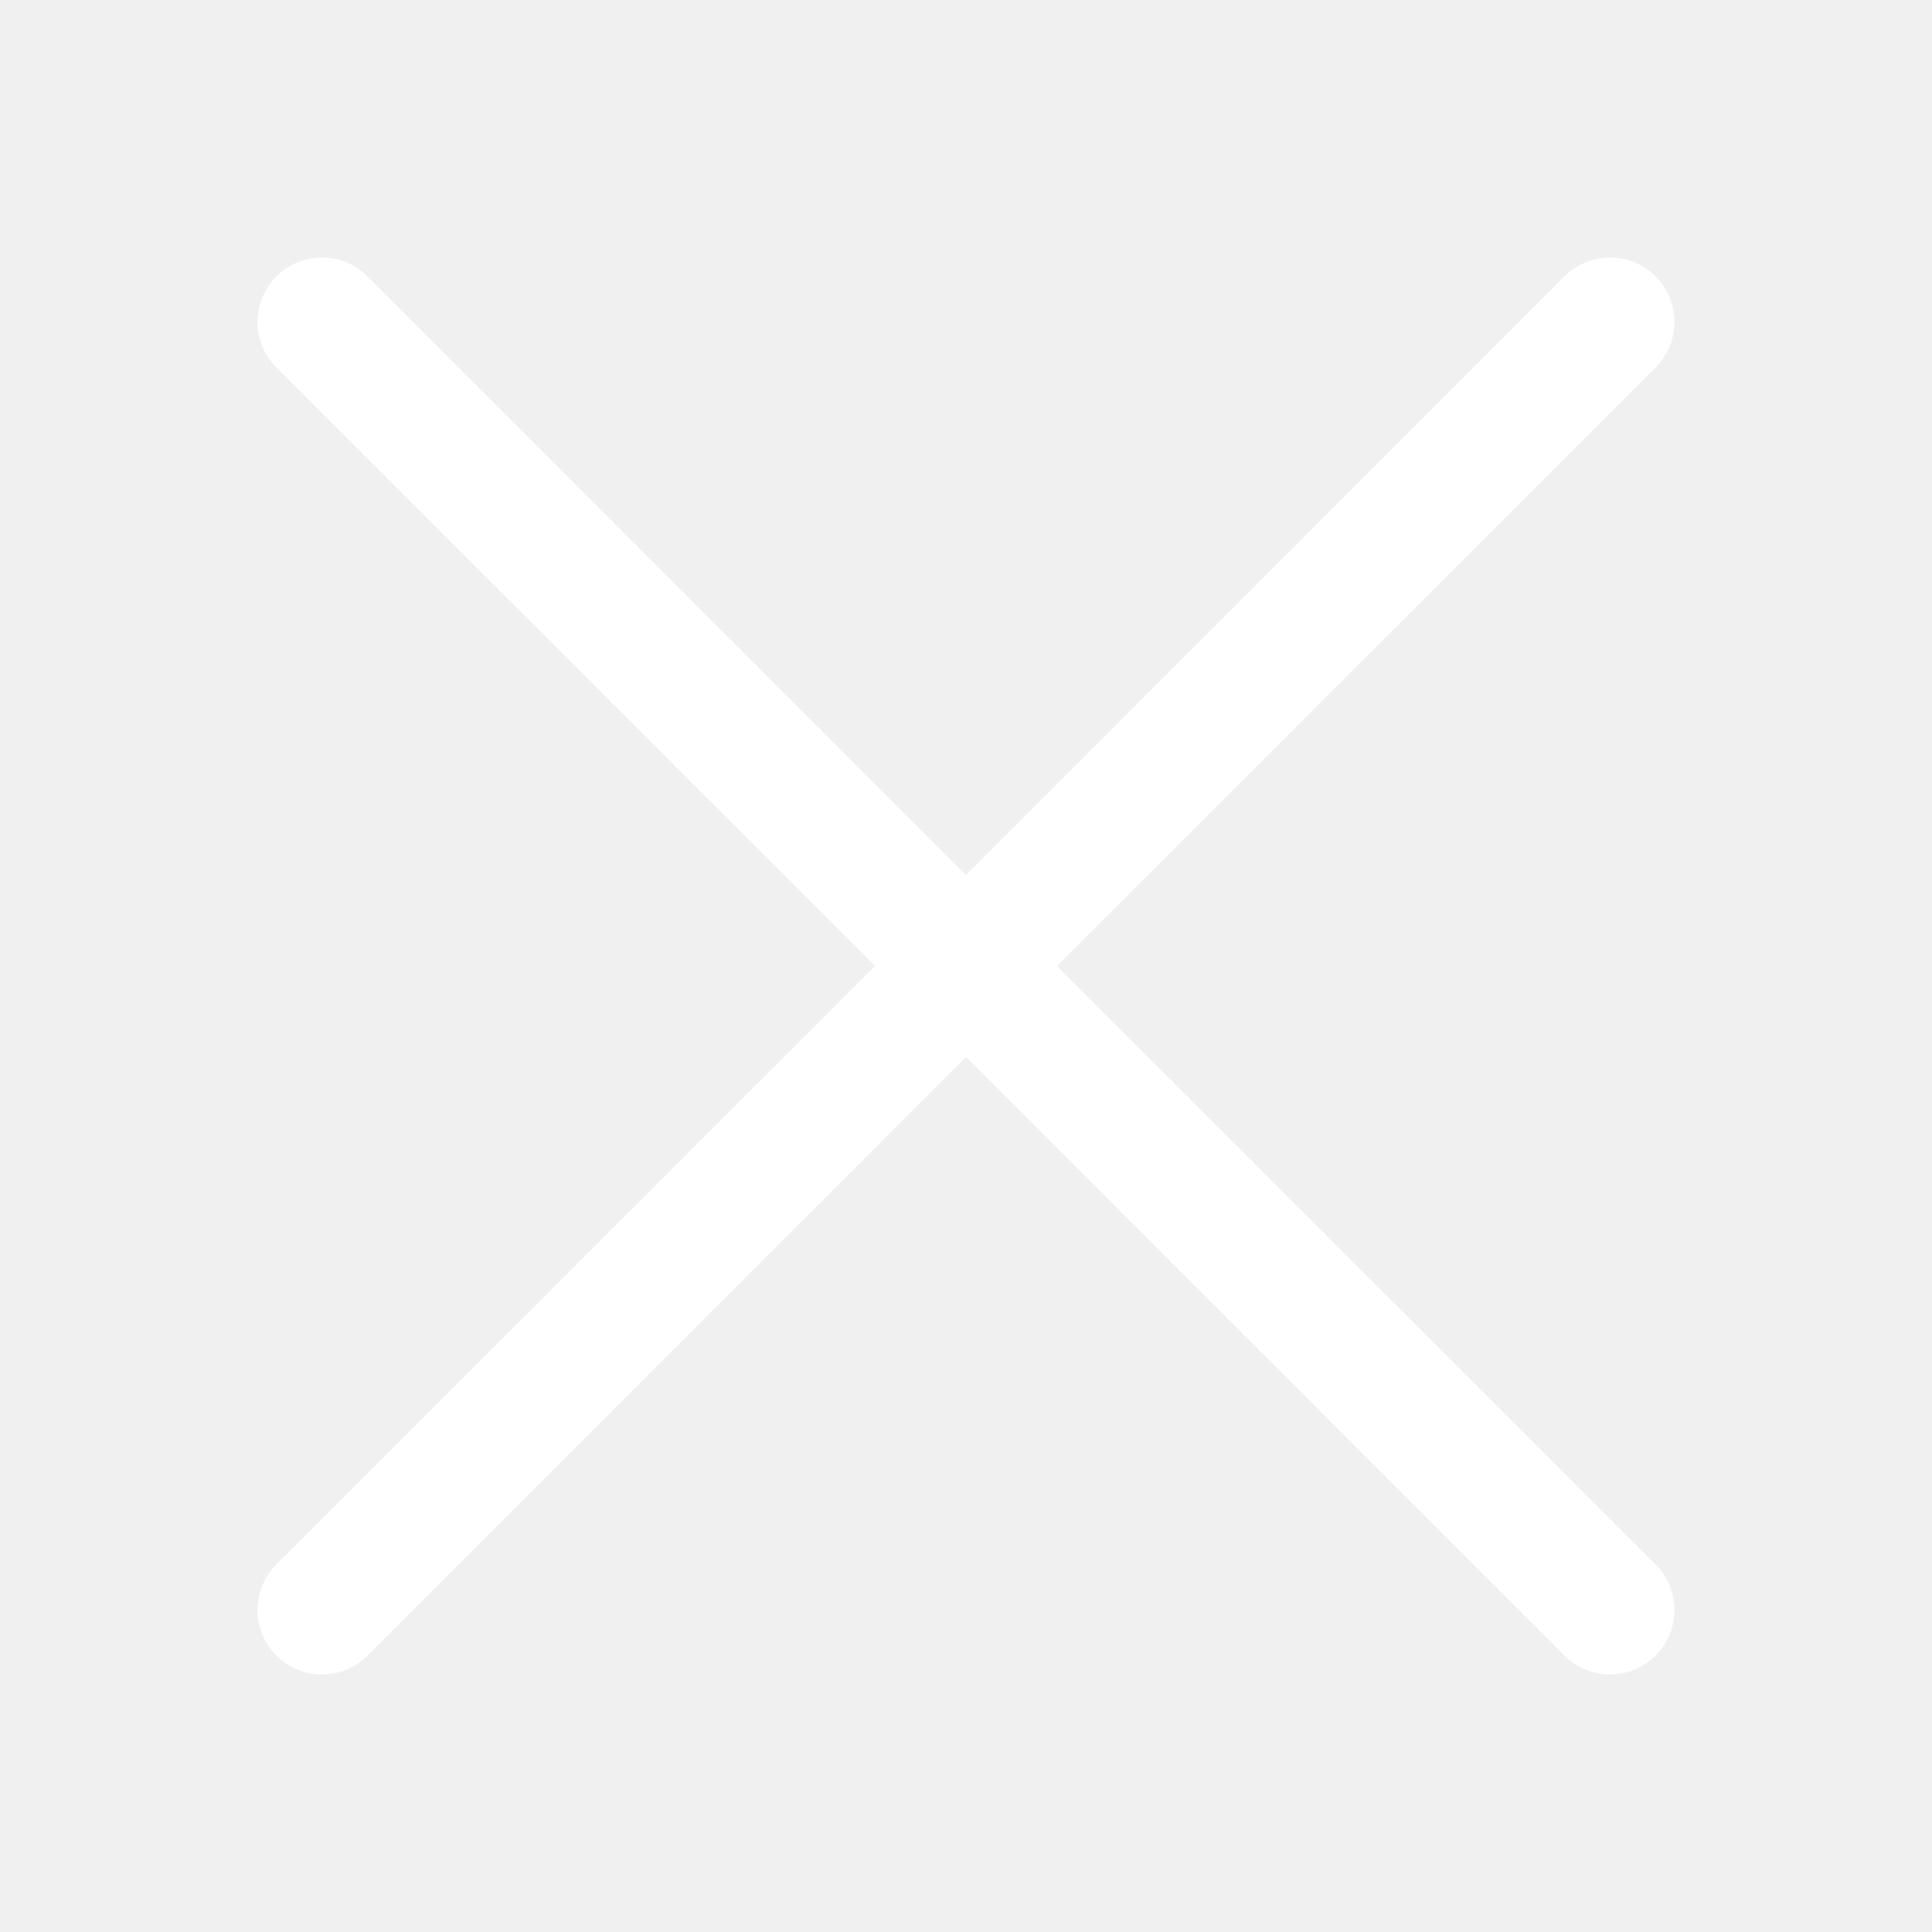
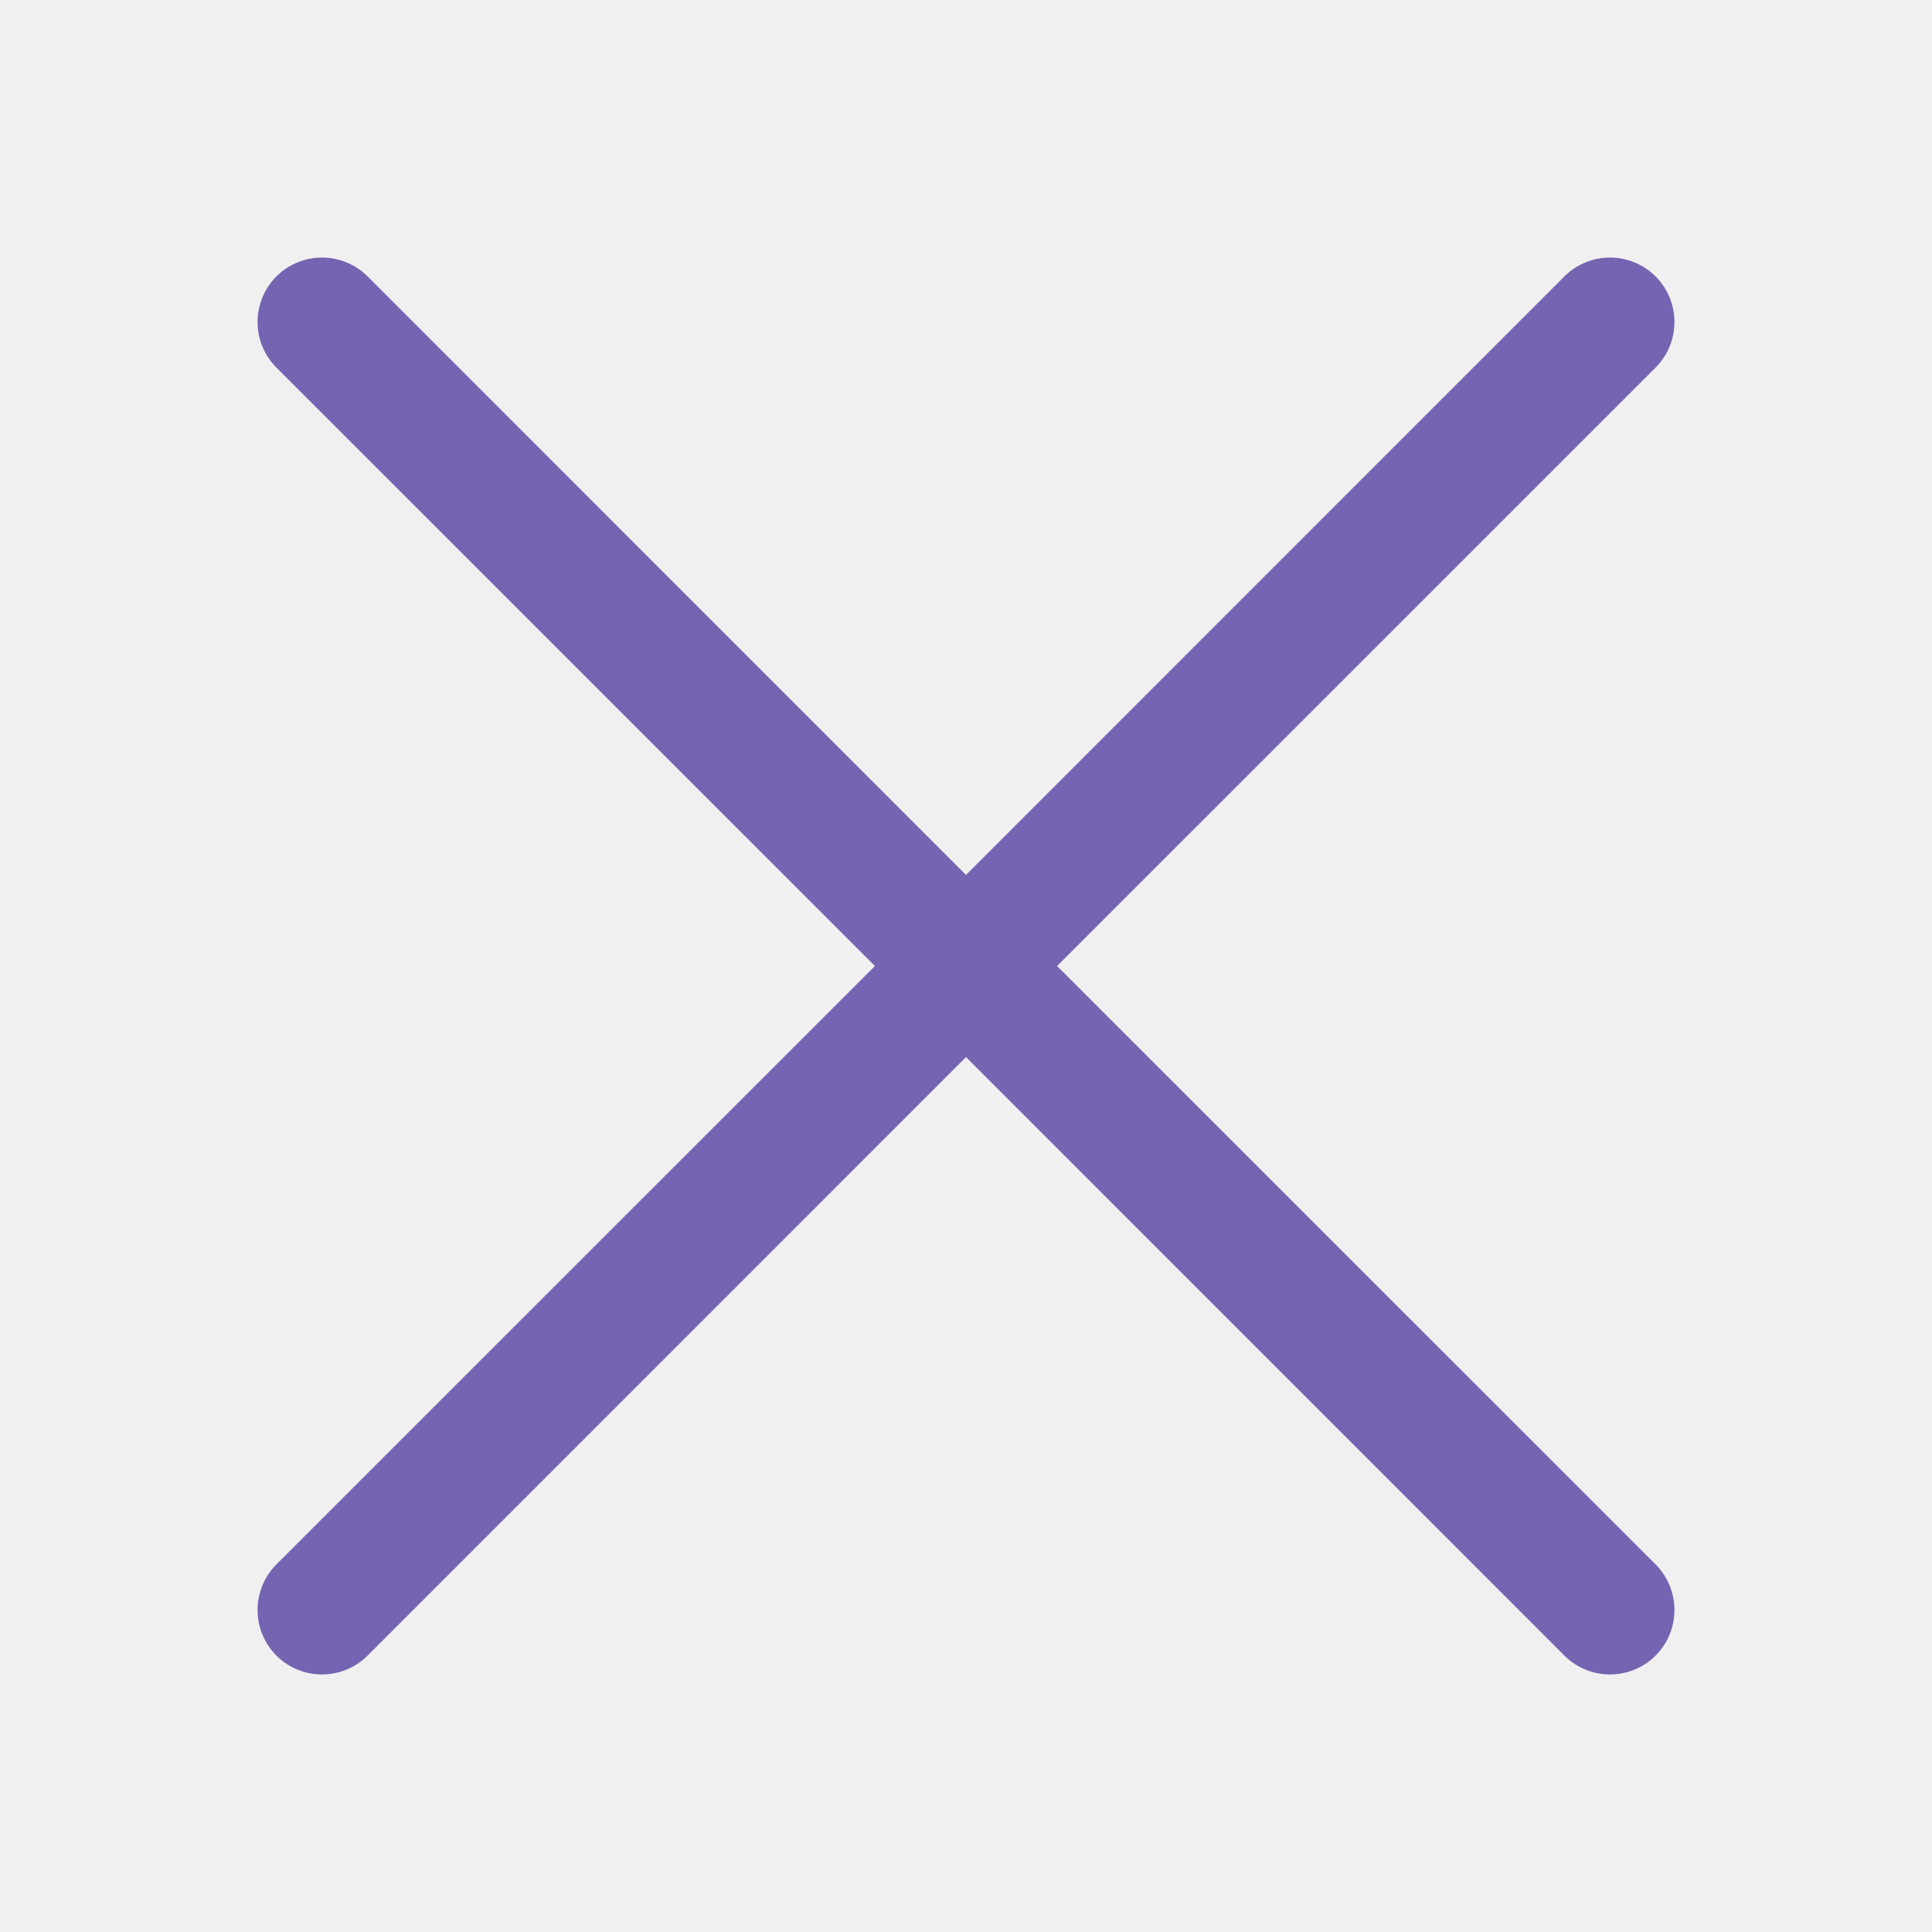
<svg xmlns="http://www.w3.org/2000/svg" fill="none" height="15" viewBox="0 0 15 15" width="15">
-   <path clip-rule="evenodd" d="M12.854 2.854C13.049 2.658 13.049 2.342 12.854 2.146C12.658 1.951 12.342 1.951 12.146 2.146L7.5 6.793L2.854 2.146C2.658 1.951 2.342 1.951 2.146 2.146C1.951 2.342 1.951 2.658 2.146 2.854L6.793 7.5L2.146 12.146C1.951 12.342 1.951 12.658 2.146 12.854C2.342 13.049 2.658 13.049 2.854 12.854L7.5 8.207L12.146 12.854C12.342 13.049 12.658 13.049 12.854 12.854C13.049 12.658 13.049 12.342 12.854 12.146L8.207 7.5L12.854 2.854Z" fill="#fff" fill-rule="evenodd" />
+   <path clip-rule="evenodd" d="M12.854 2.854C13.049 2.658 13.049 2.342 12.854 2.146C12.658 1.951 12.342 1.951 12.146 2.146L7.5 6.793L2.854 2.146C2.658 1.951 2.342 1.951 2.146 2.146C1.951 2.342 1.951 2.658 2.146 2.854L6.793 7.5L2.146 12.146C1.951 12.342 1.951 12.658 2.146 12.854C2.342 13.049 2.658 13.049 2.854 12.854L7.5 8.207L12.146 12.854C12.342 13.049 12.658 13.049 12.854 12.854C13.049 12.658 13.049 12.342 12.854 12.146L8.207 7.5L12.854 2.854Z" fill="#7464b2" fill-rule="evenodd" />
</svg>
